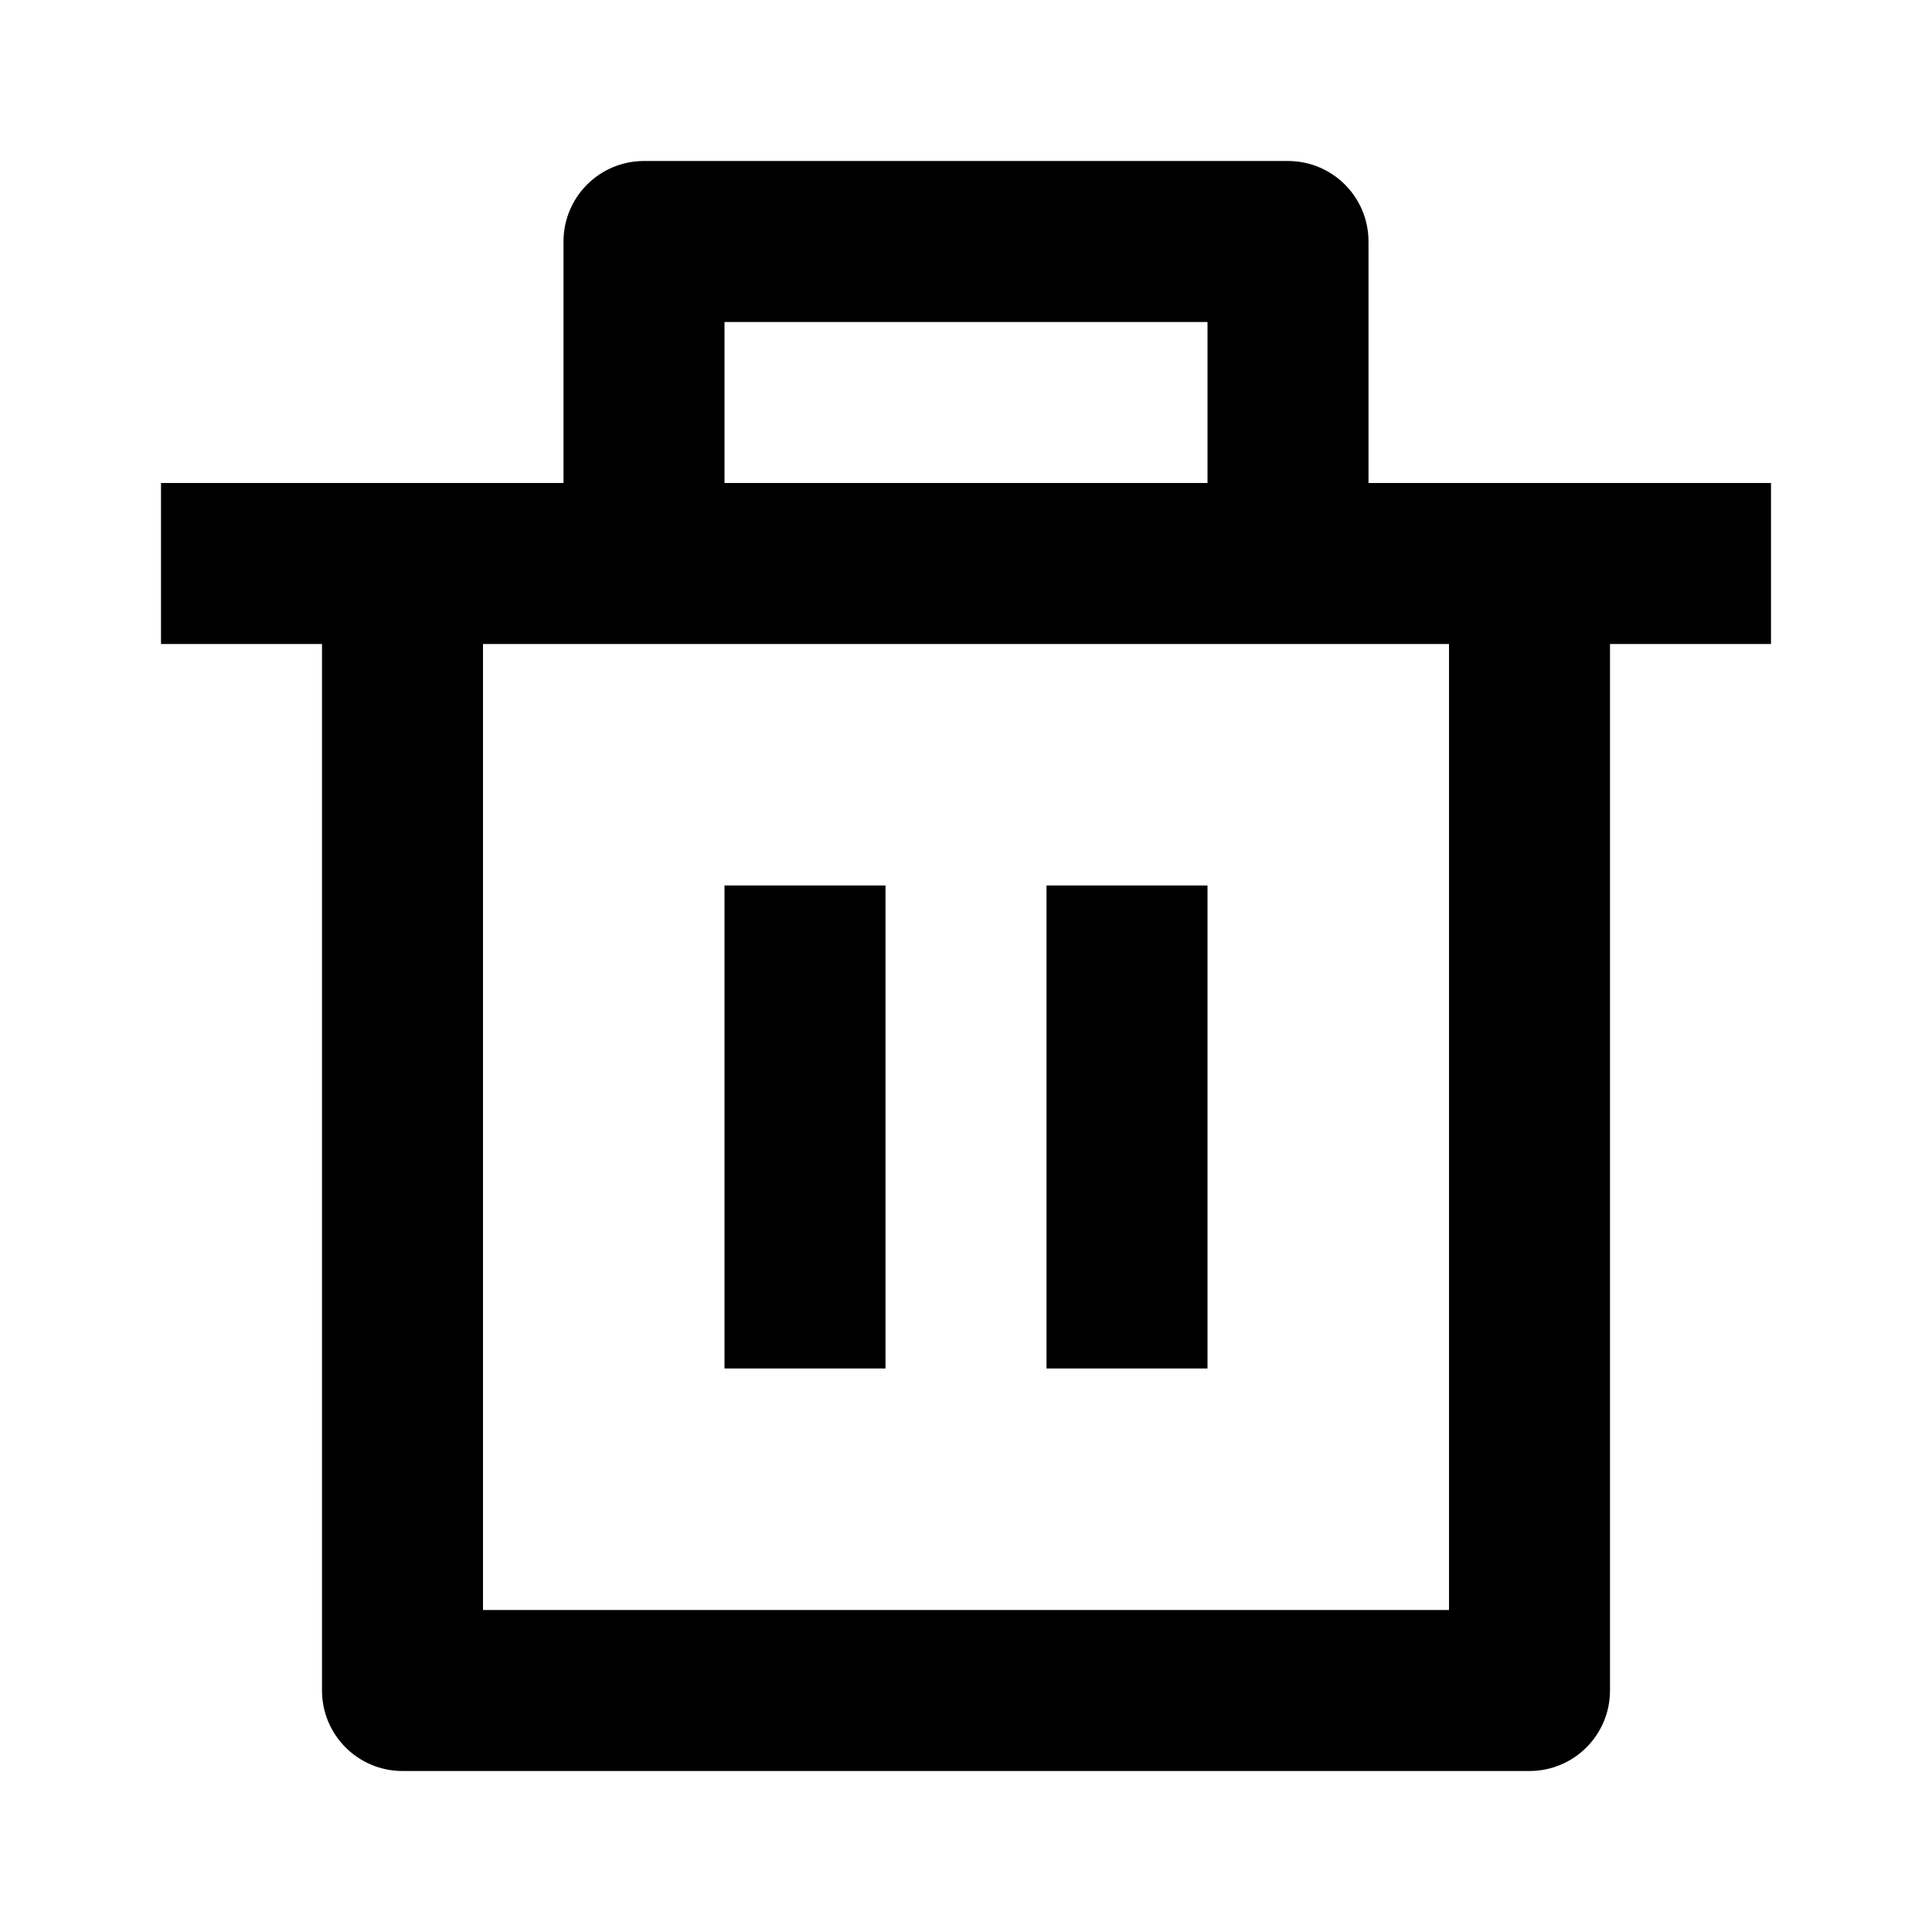
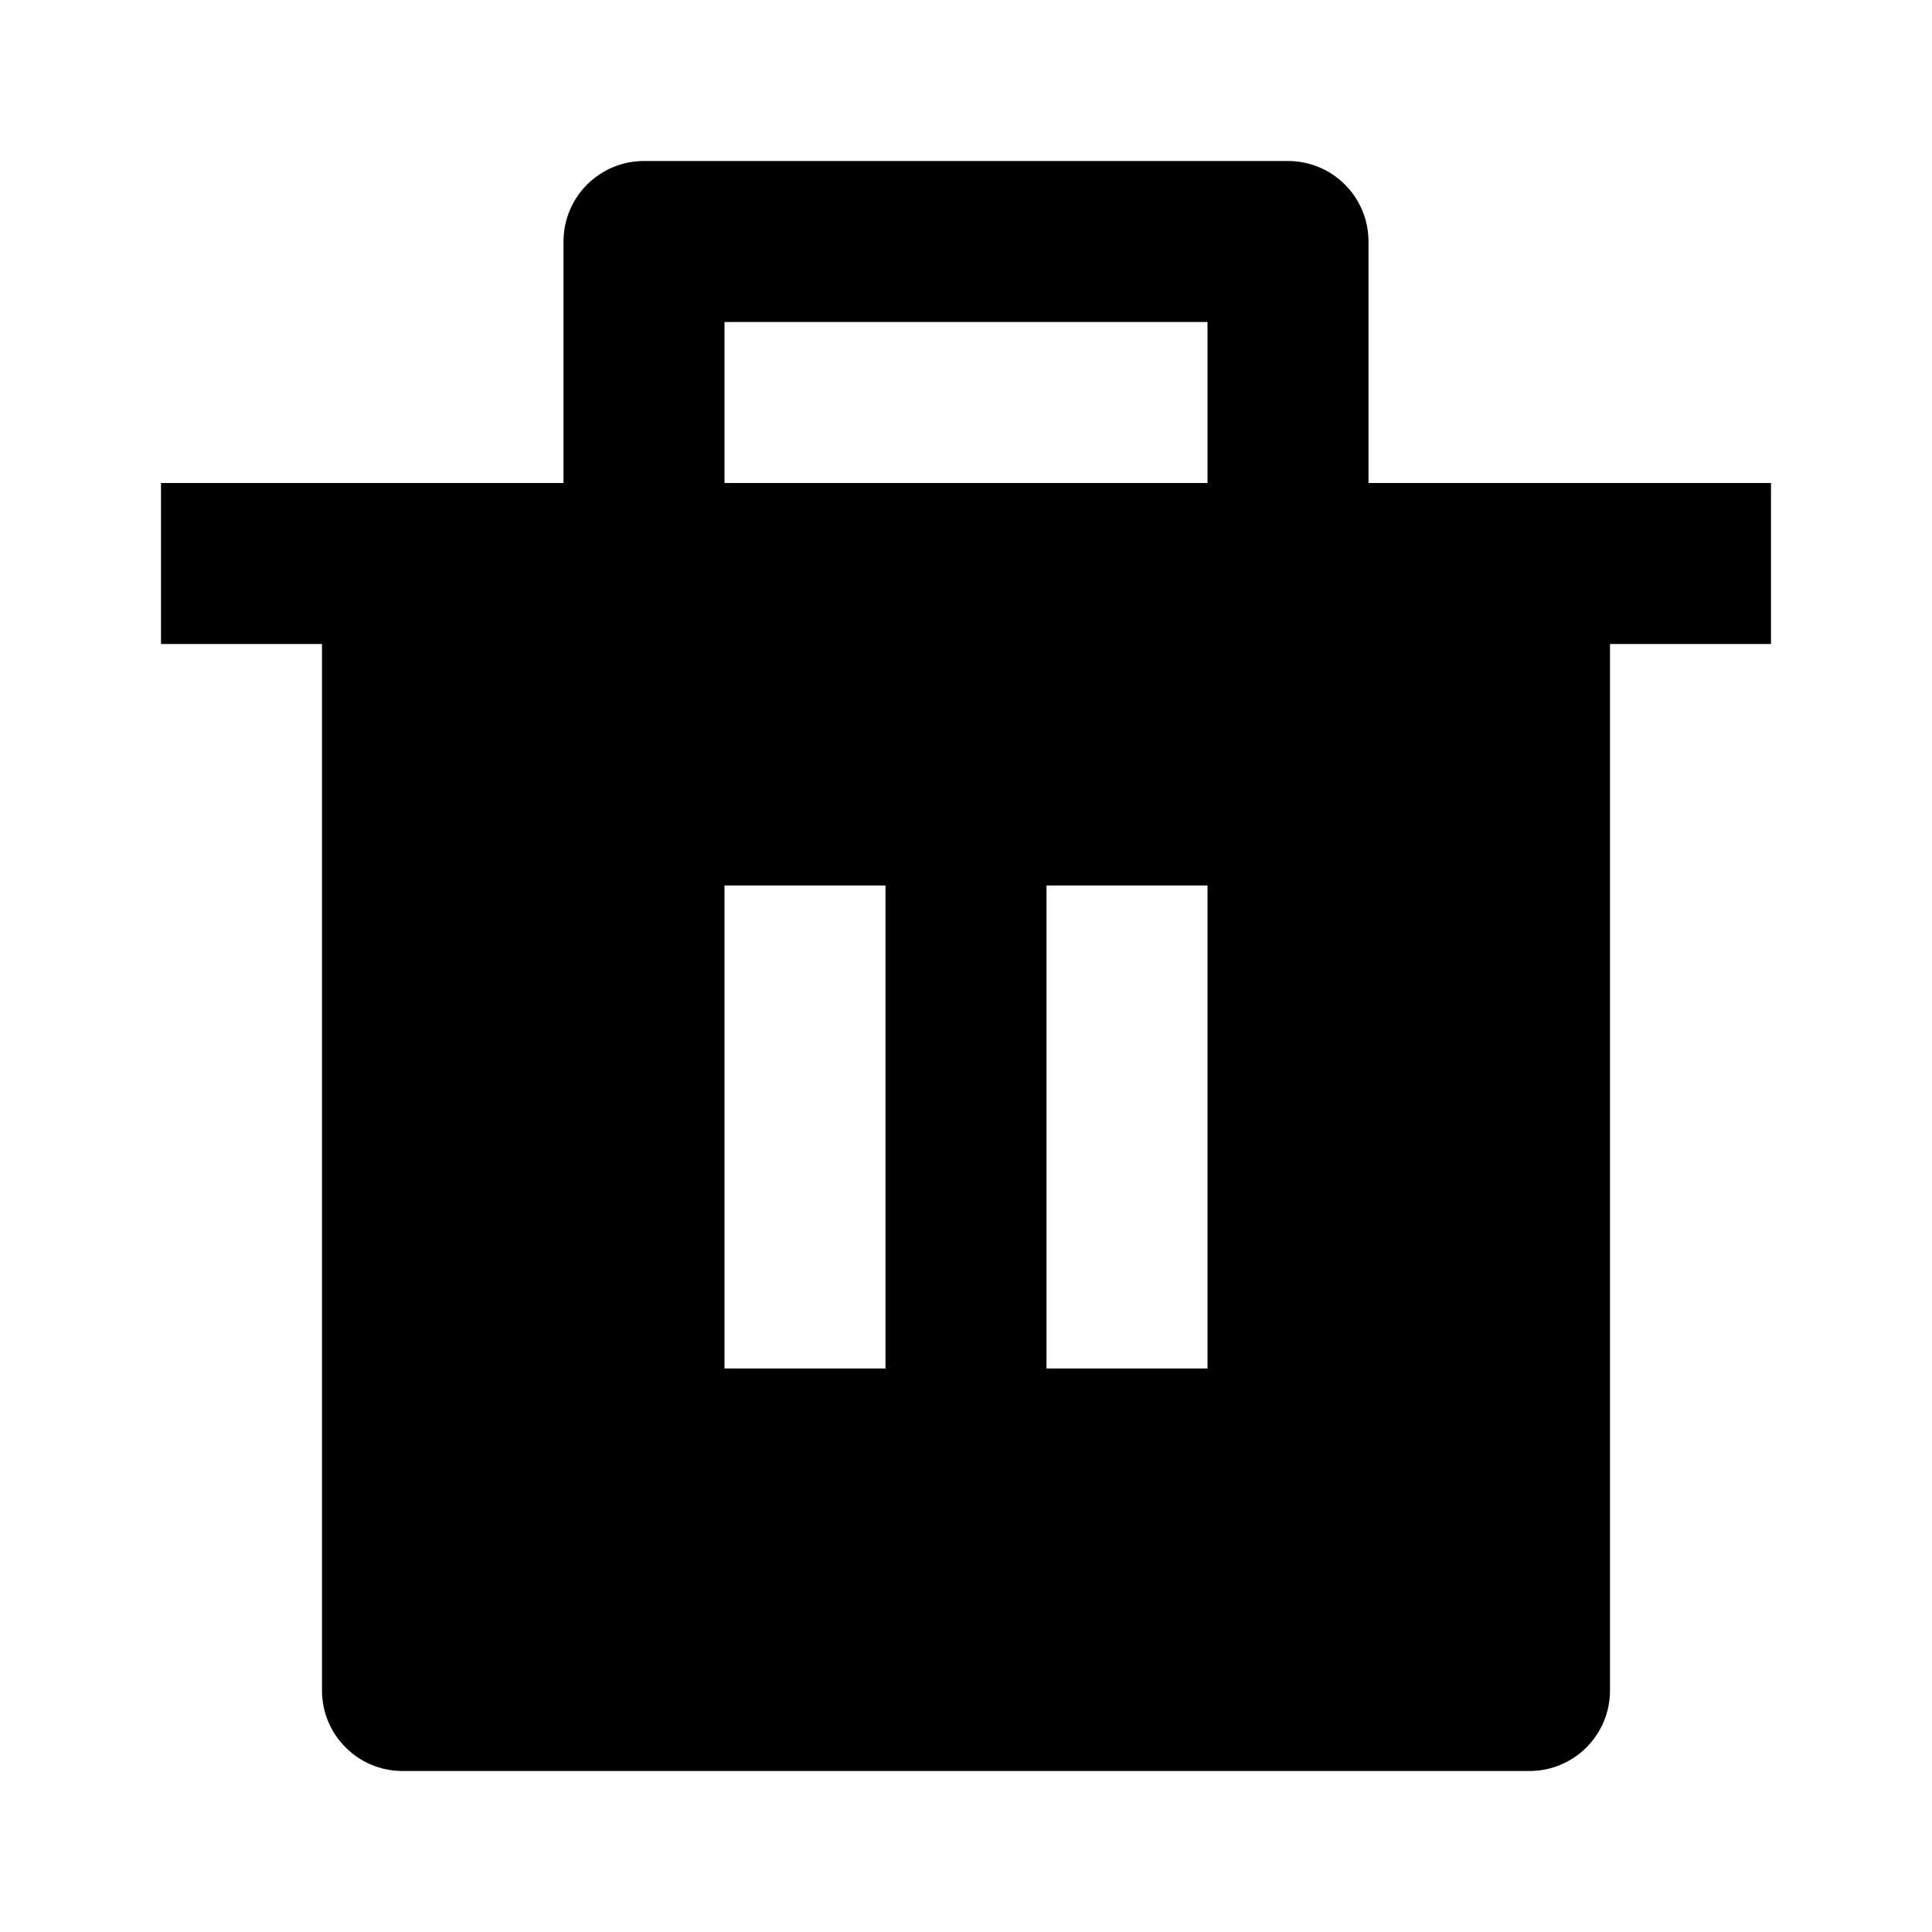
<svg xmlns="http://www.w3.org/2000/svg" viewBox="0 0 24 24">
  <g>
    <path fill="none" d="M0 0h24v24H0z" />
-     <path d="M17 6h5v2h-2v13a1 1 0 0 1-1 1H5a1 1 0 0 1-1-1V8H2V6h5V3a1 1 0 0 1 1-1h8a1 1 0 0 1 1 1v3zm1 2H6v12h12V8zm-9 3h2v6H9v-6zm4 0h2v6h-2v-6zM9 4v2h6V4H9z" />
+     <path d="M17 6h5v2h-2v13a1 1 0 0 1-1 1H5a1 1 0 0 1-1-1V8H2V6h5V3a1 1 0 0 1 1-1h8a1 1 0 0 1 1 1v3zm-8 5v6h2v-6H9zm4 0v6h2v-6h-2zM9 4v2h6V4H9z" />
  </g>
</svg>
